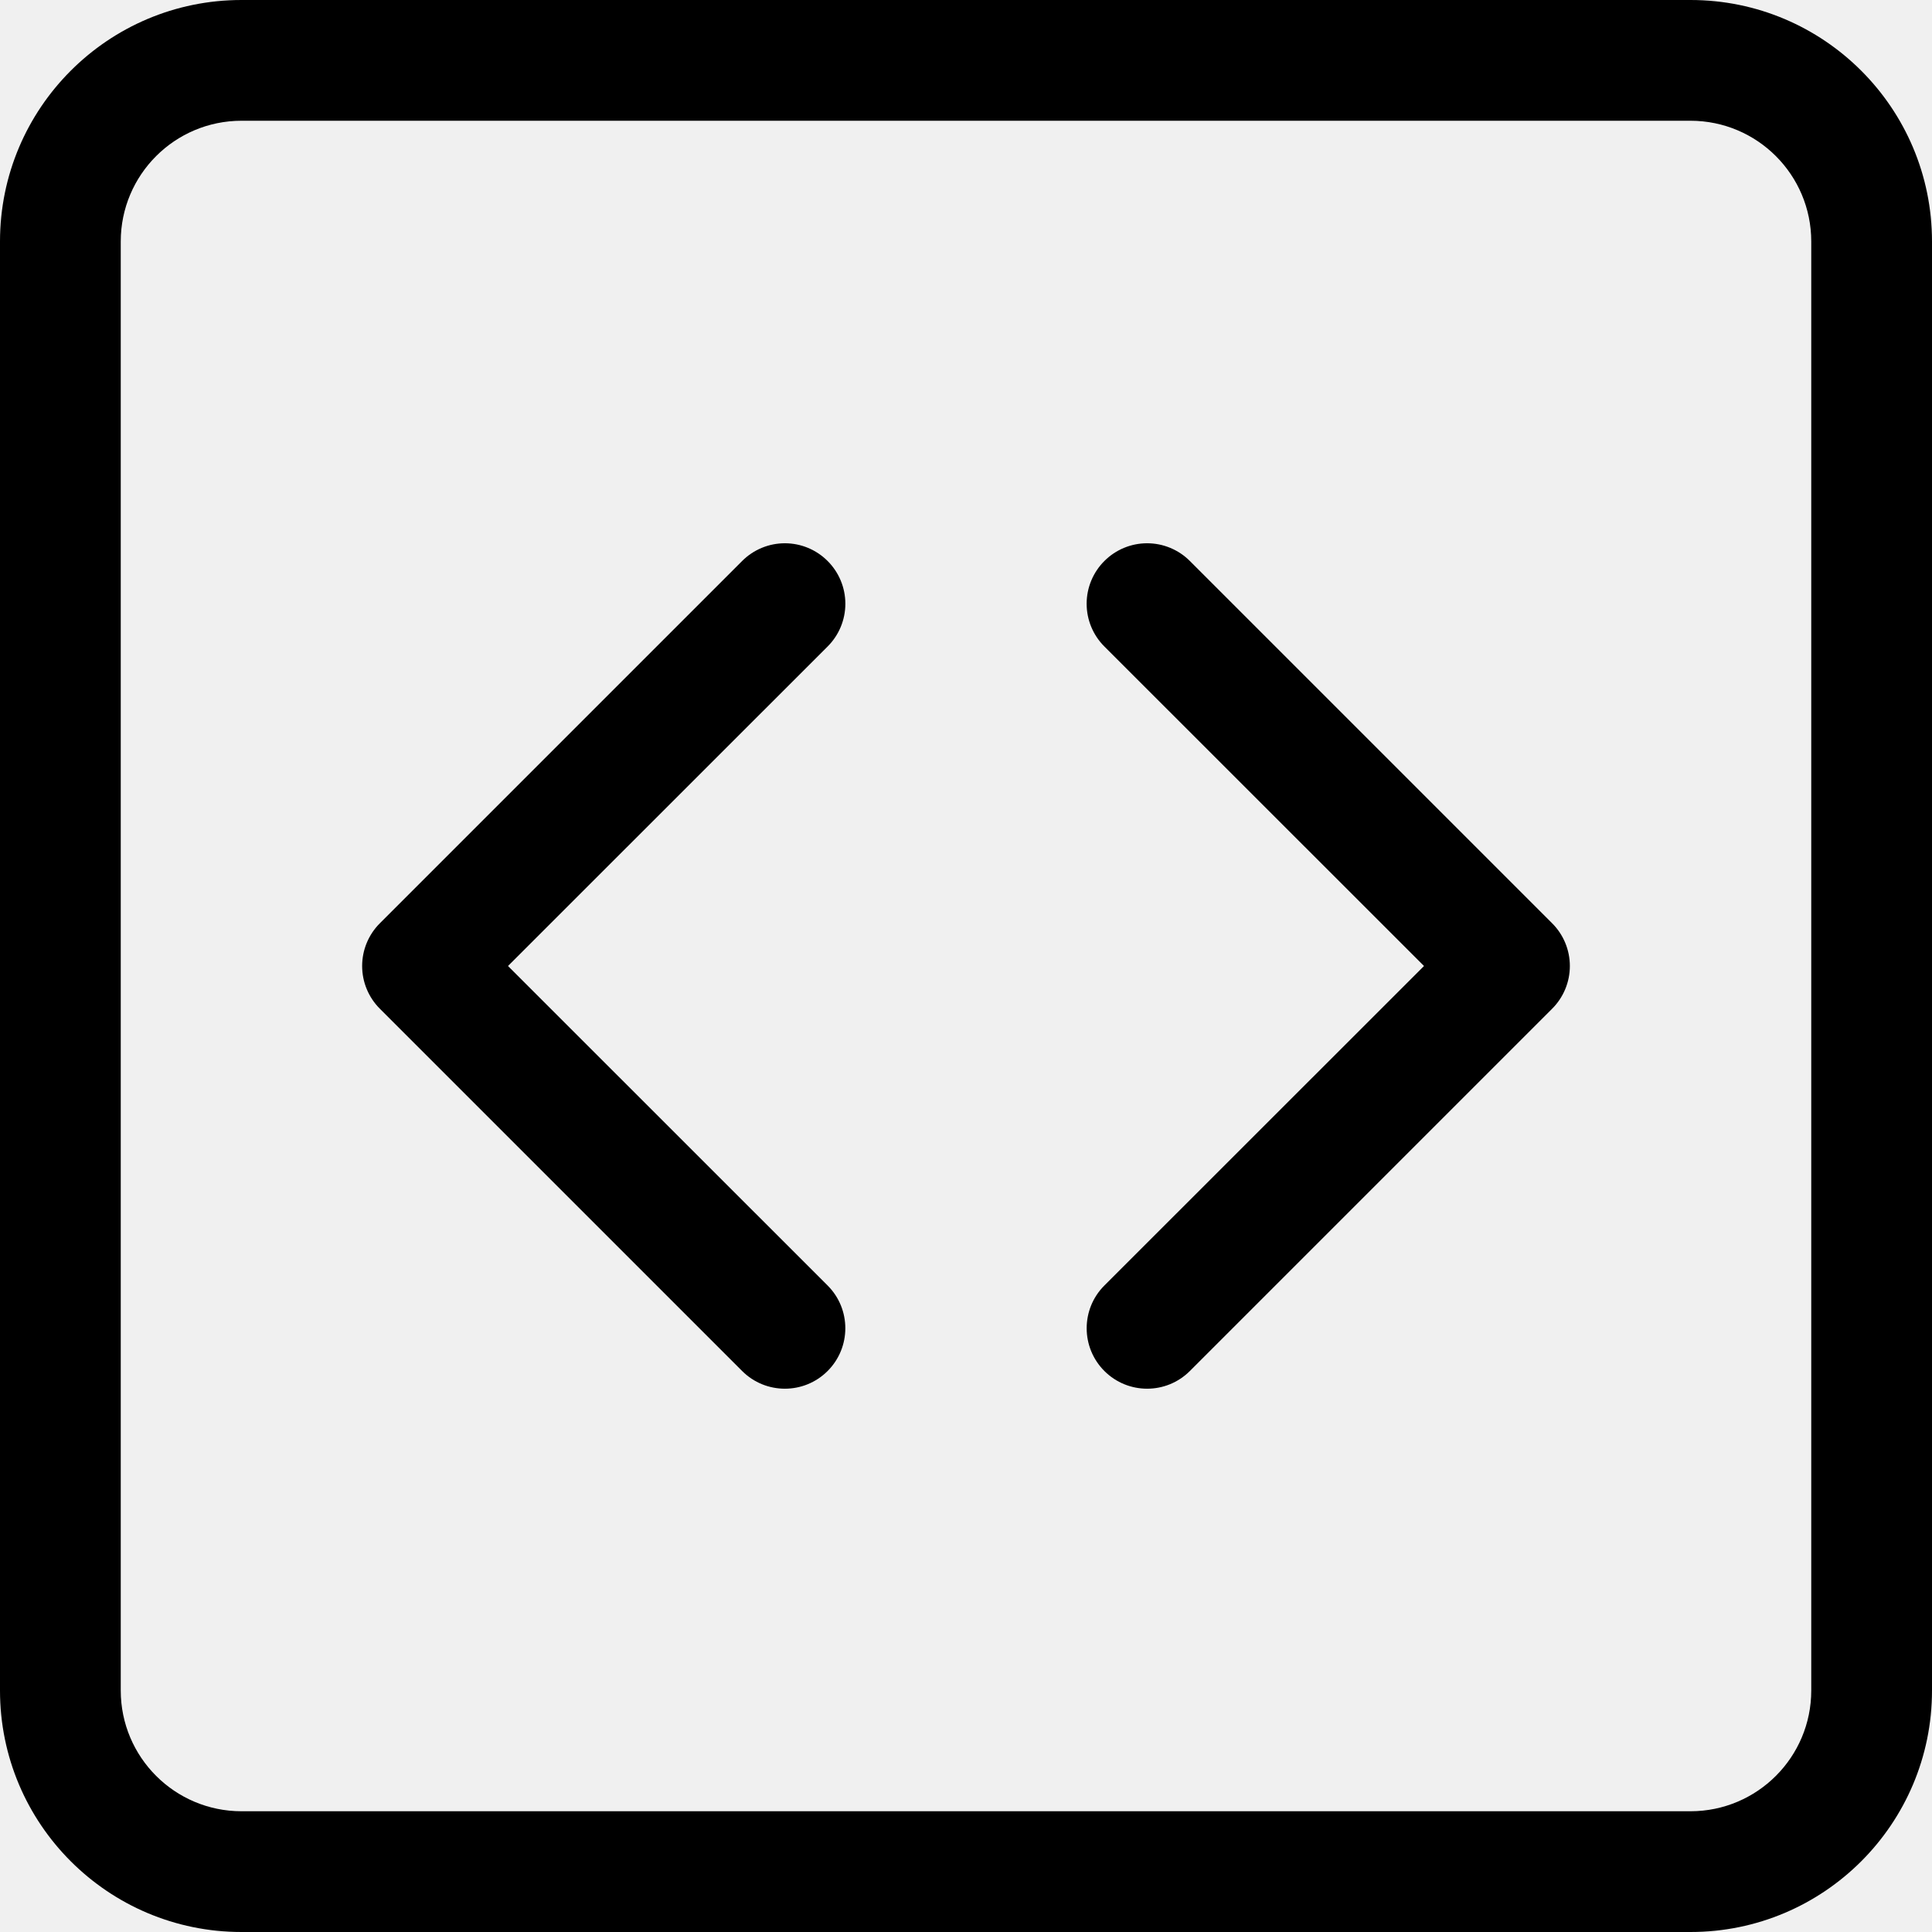
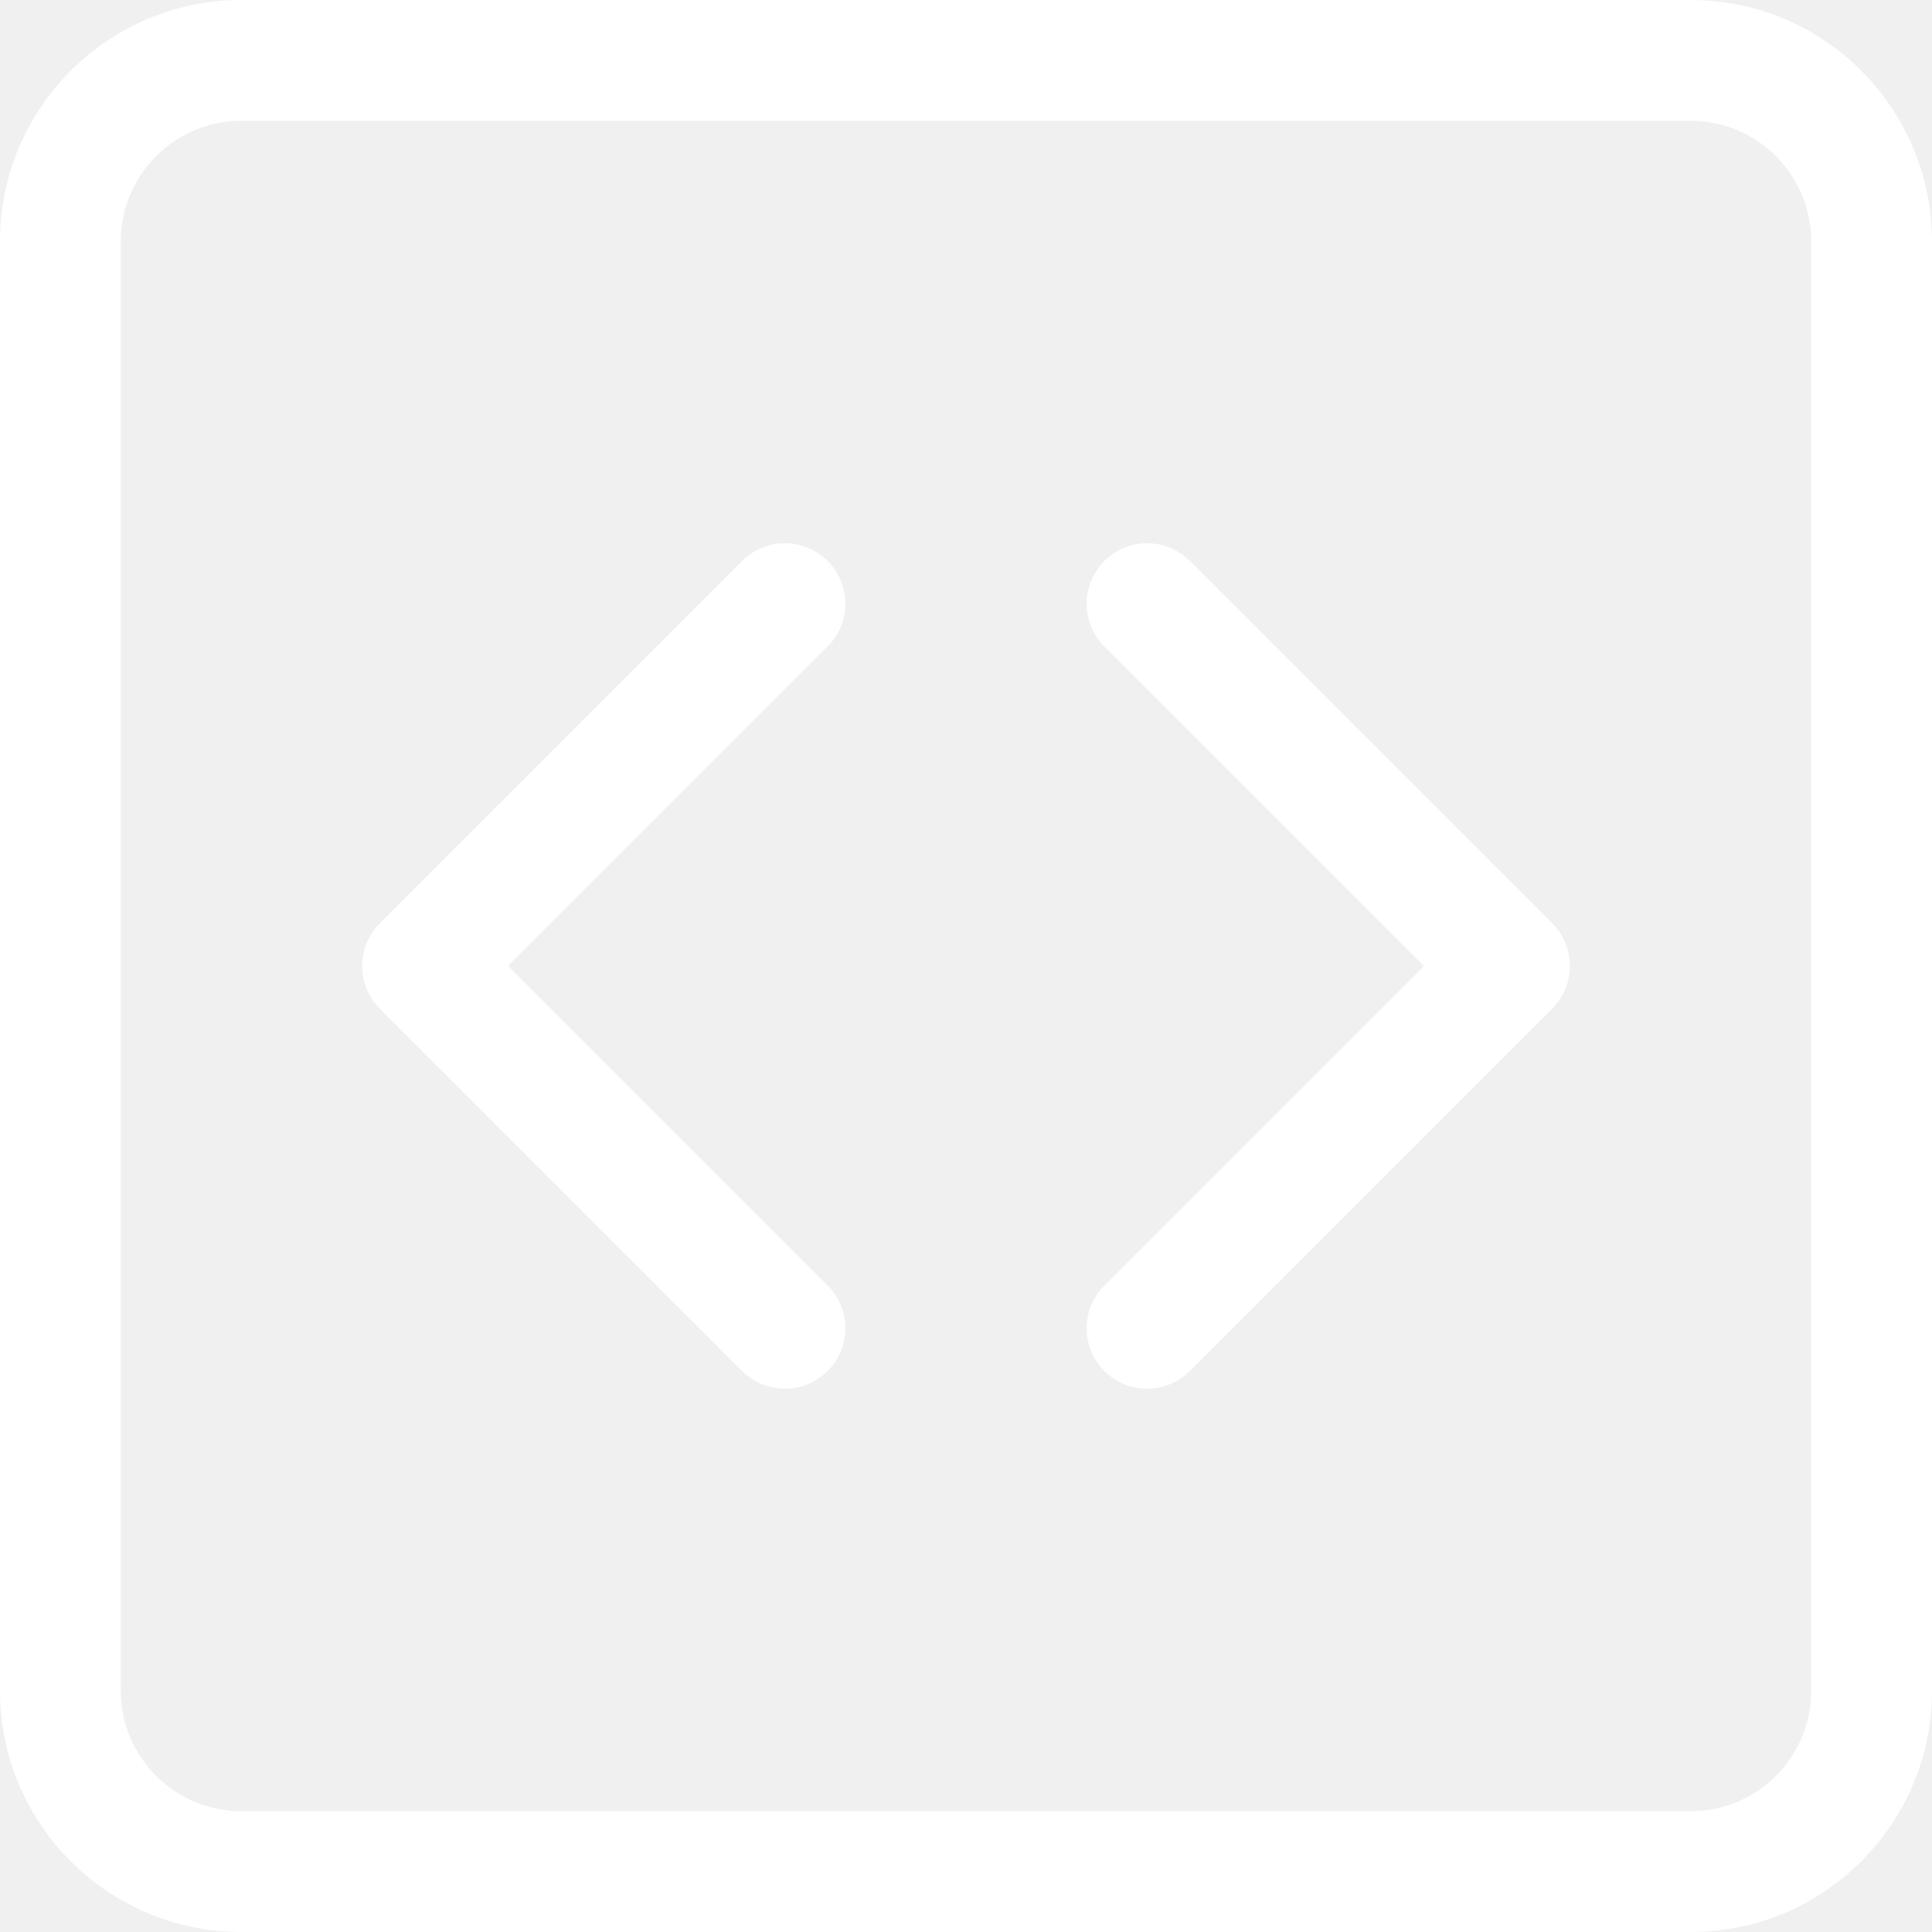
- <svg xmlns="http://www.w3.org/2000/svg" width="16" height="16" fill="currentColor" class="bi bi-code-square" viewBox="0 0 16 16">
+ <svg xmlns="http://www.w3.org/2000/svg" width="16" height="16" fill="white" class="bi bi-code-square" viewBox="0 0 16 16">
  <path d="M14 1a1 1 0 0 1 1 1v12a1 1 0 0 1-1 1H2a1 1 0 0 1-1-1V2a1 1 0 0 1 1-1zM2 0a2 2 0 0 0-2 2v12a2 2 0 0 0 2 2h12a2 2 0 0 0 2-2V2a2 2 0 0 0-2-2z" />
  <path d="M6.854 4.646a.5.5 0 0 1 0 .708L4.207 8l2.647 2.646a.5.5 0 0 1-.708.708l-3-3a.5.5 0 0 1 0-.708l3-3a.5.5 0 0 1 .708 0m2.292 0a.5.5 0 0 0 0 .708L11.793 8l-2.647 2.646a.5.5 0 0 0 .708.708l3-3a.5.5 0 0 0 0-.708l-3-3a.5.5 0 0 0-.708 0" />
</svg>
